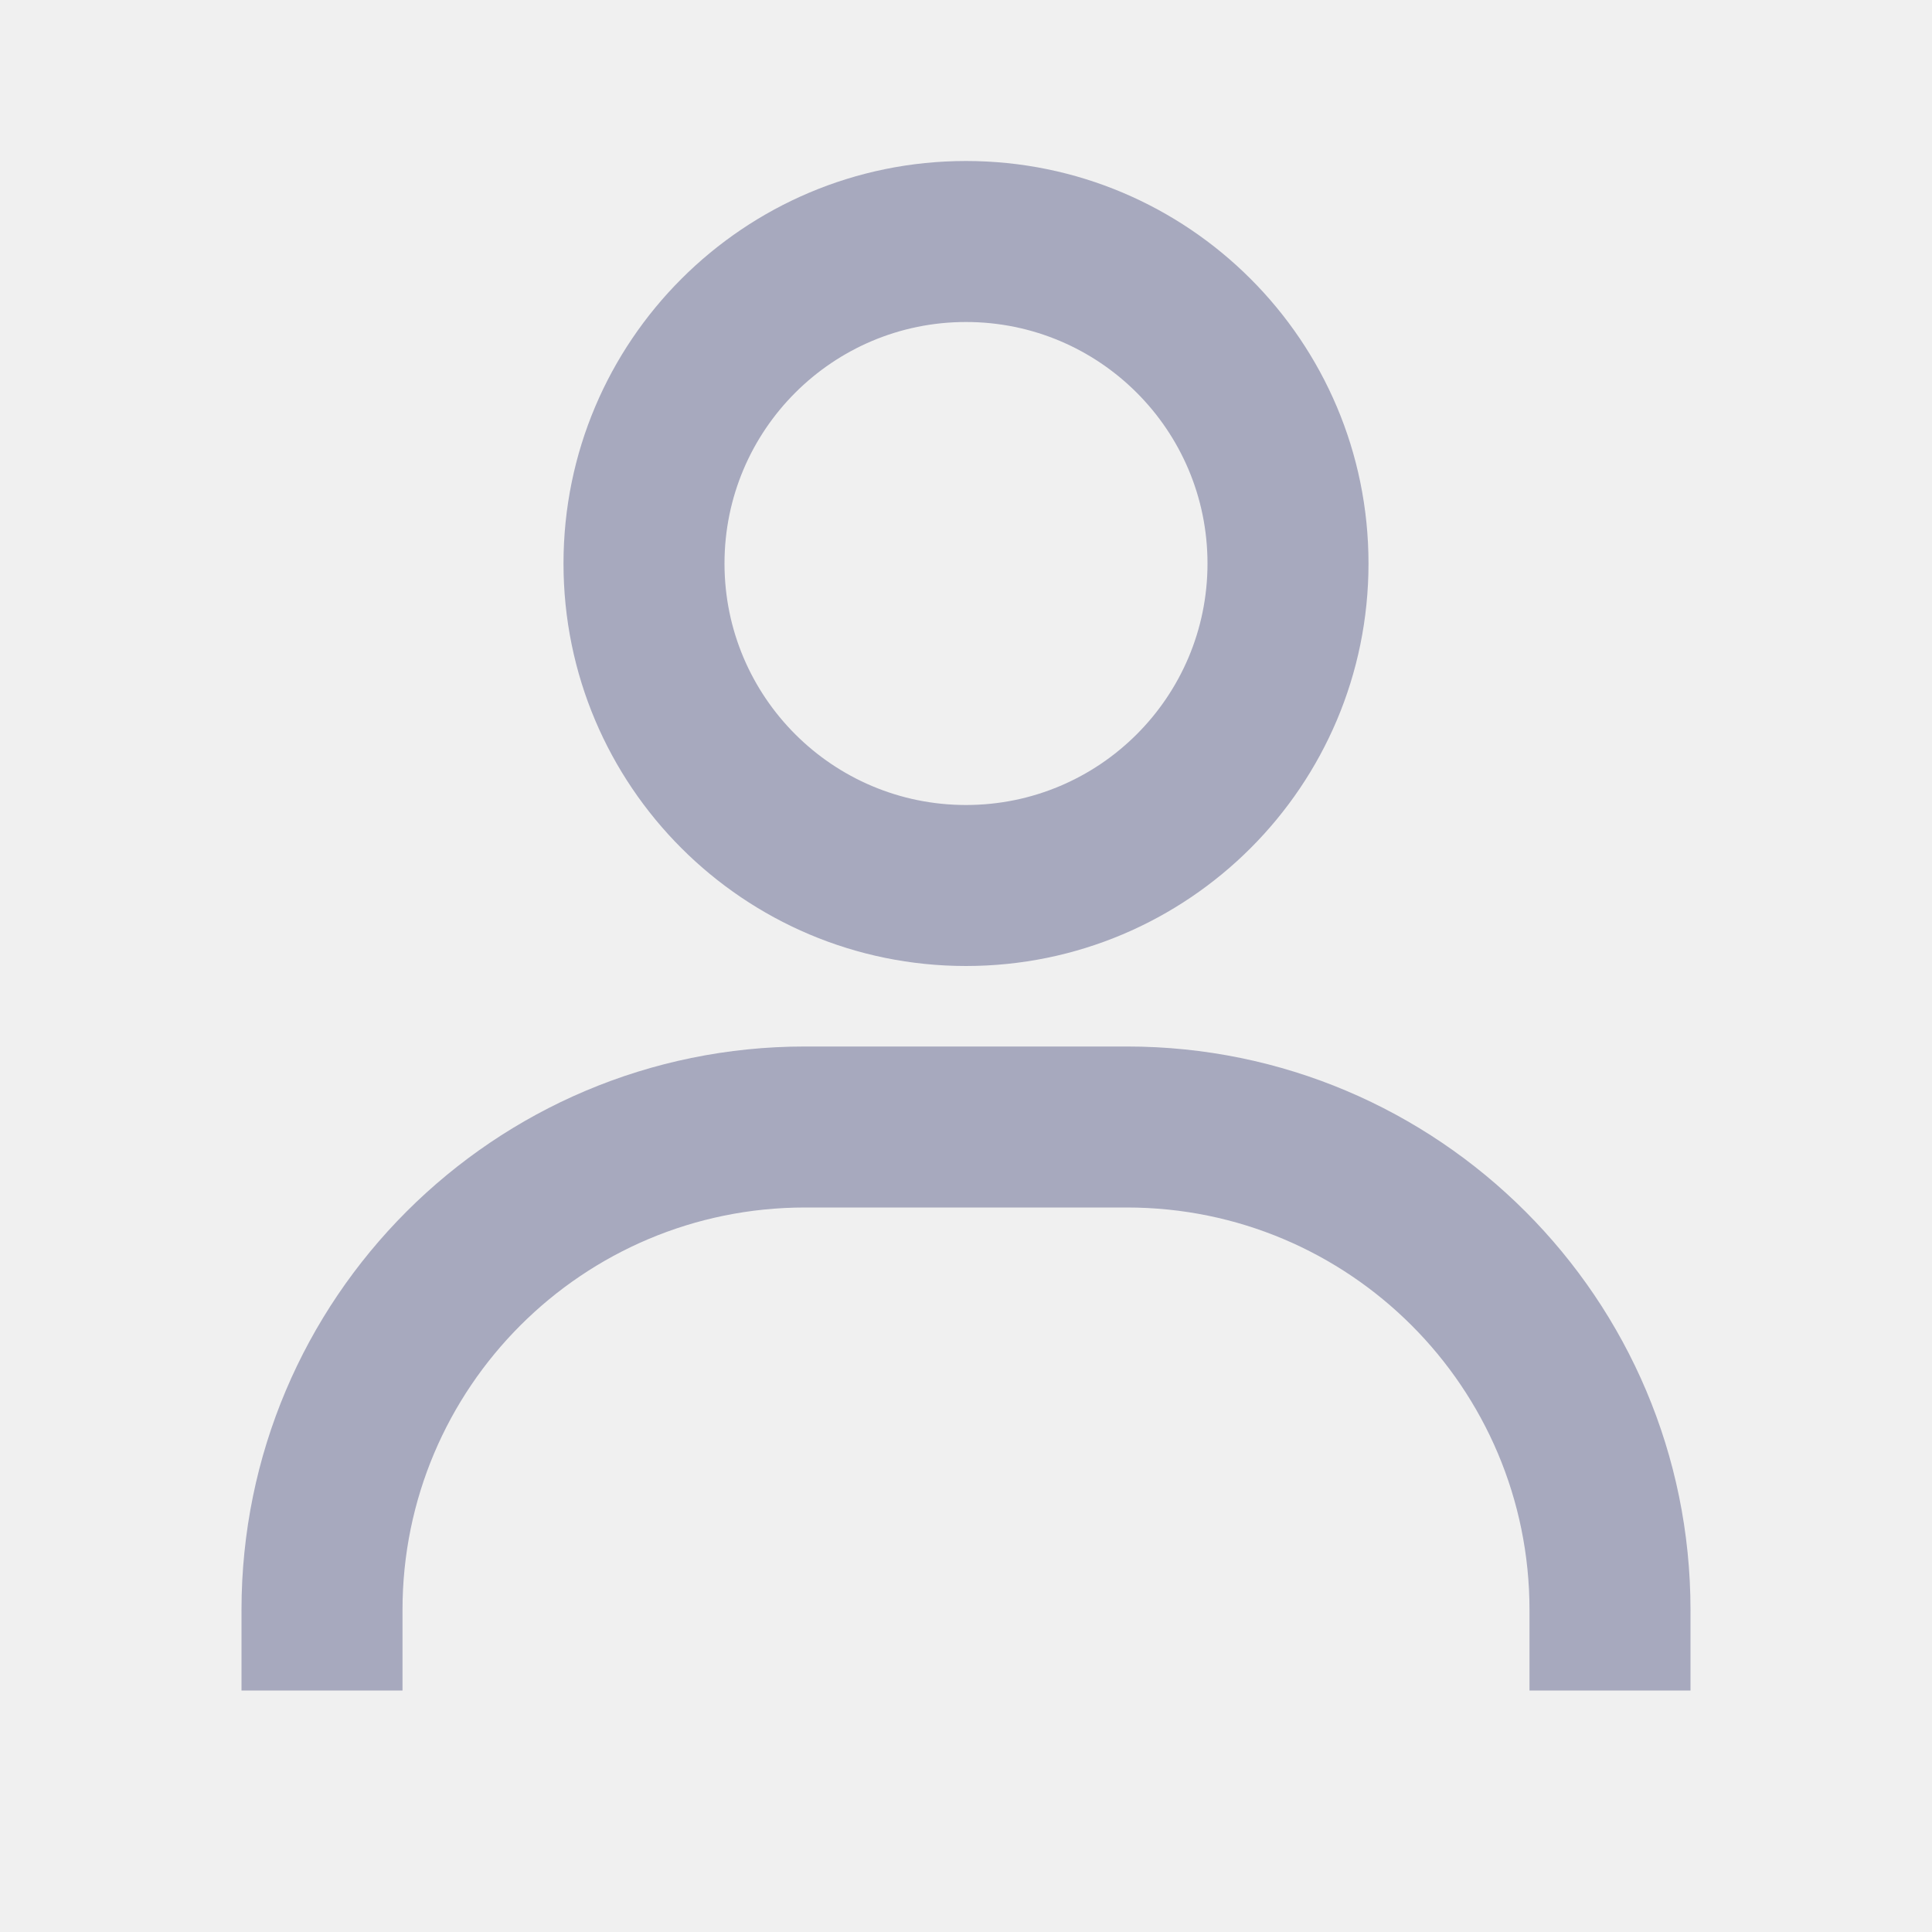
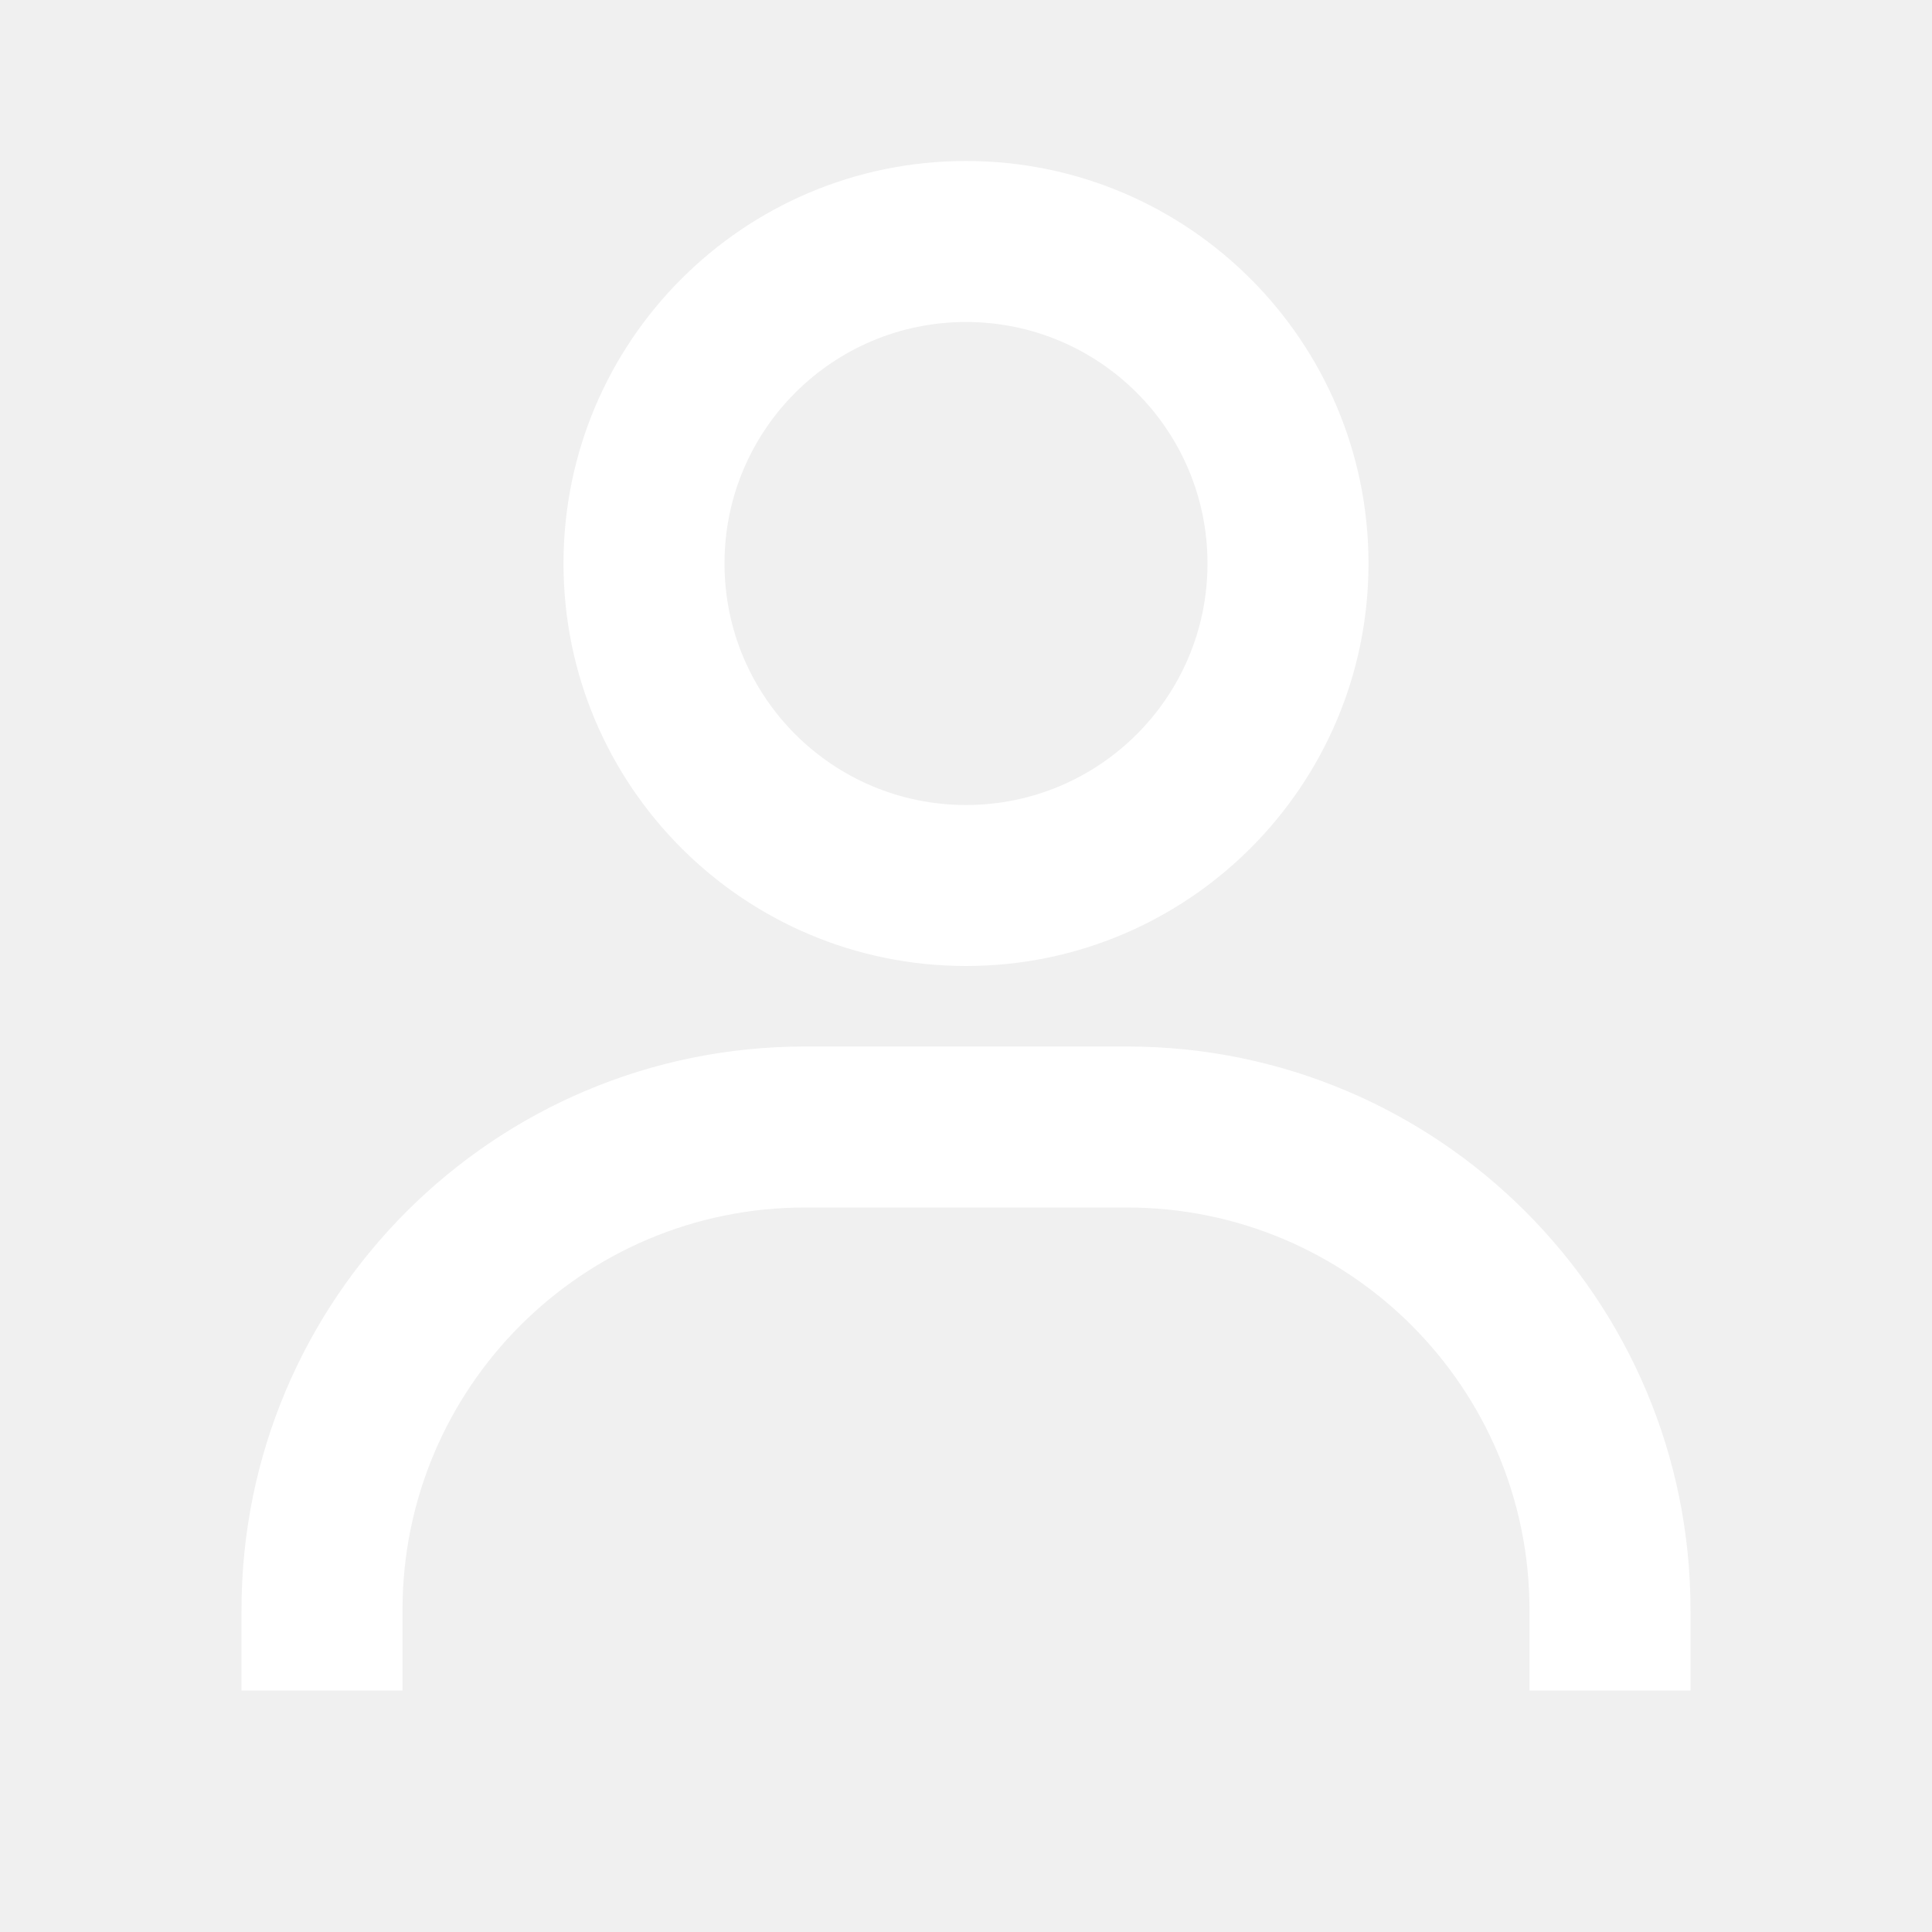
- <svg xmlns="http://www.w3.org/2000/svg" viewBox="0 0 24 24" fill="#a7a9be" width="24" height="24">
+ <svg xmlns="http://www.w3.org/2000/svg" viewBox="0 0 24 24" fill="#fff" width="24" height="24">
  <path d="M12 2a5 5 0 1 0 5 5 5 5 0 0 0-5-5zm0 8a3 3 0 1 1 3-3 3 3 0 0 1-3 3zm9 11v-1a7 7 0 0 0-7-7h-4a7 7 0 0 0-7 7v1h2v-1a5 5 0 0 1 5-5h4a5 5 0 0 1 5 5v1z" />
</svg>
